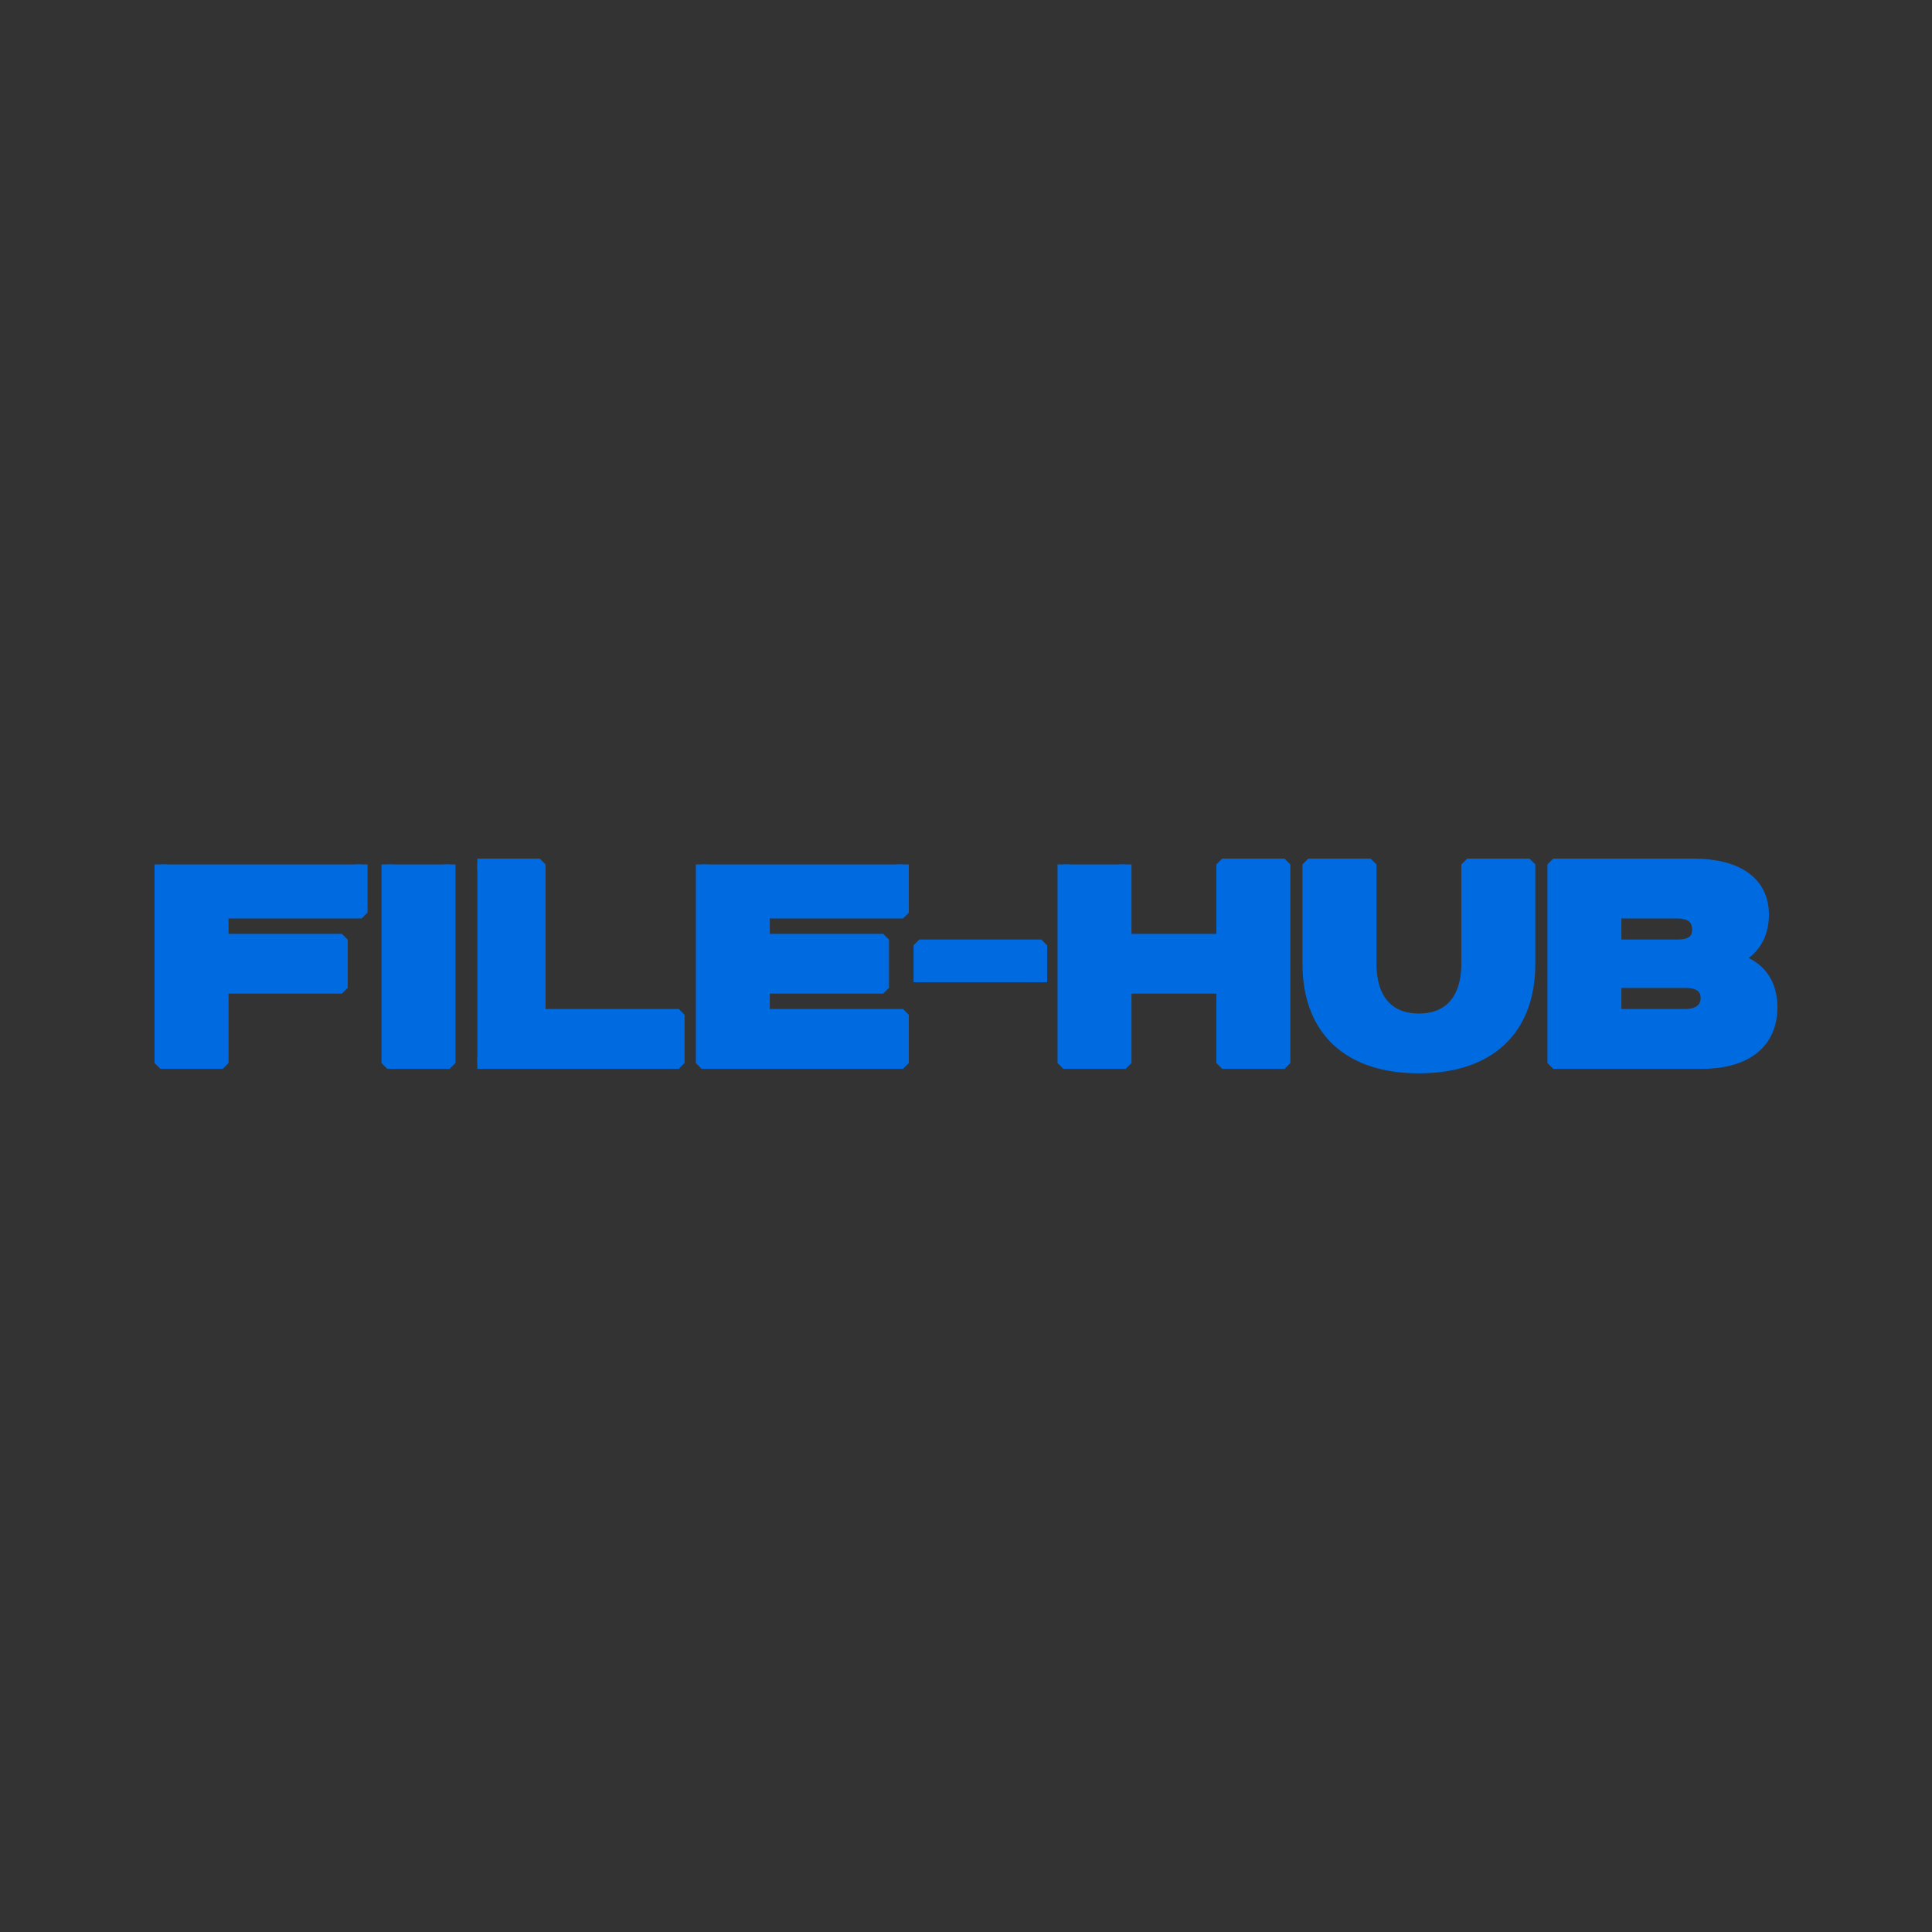
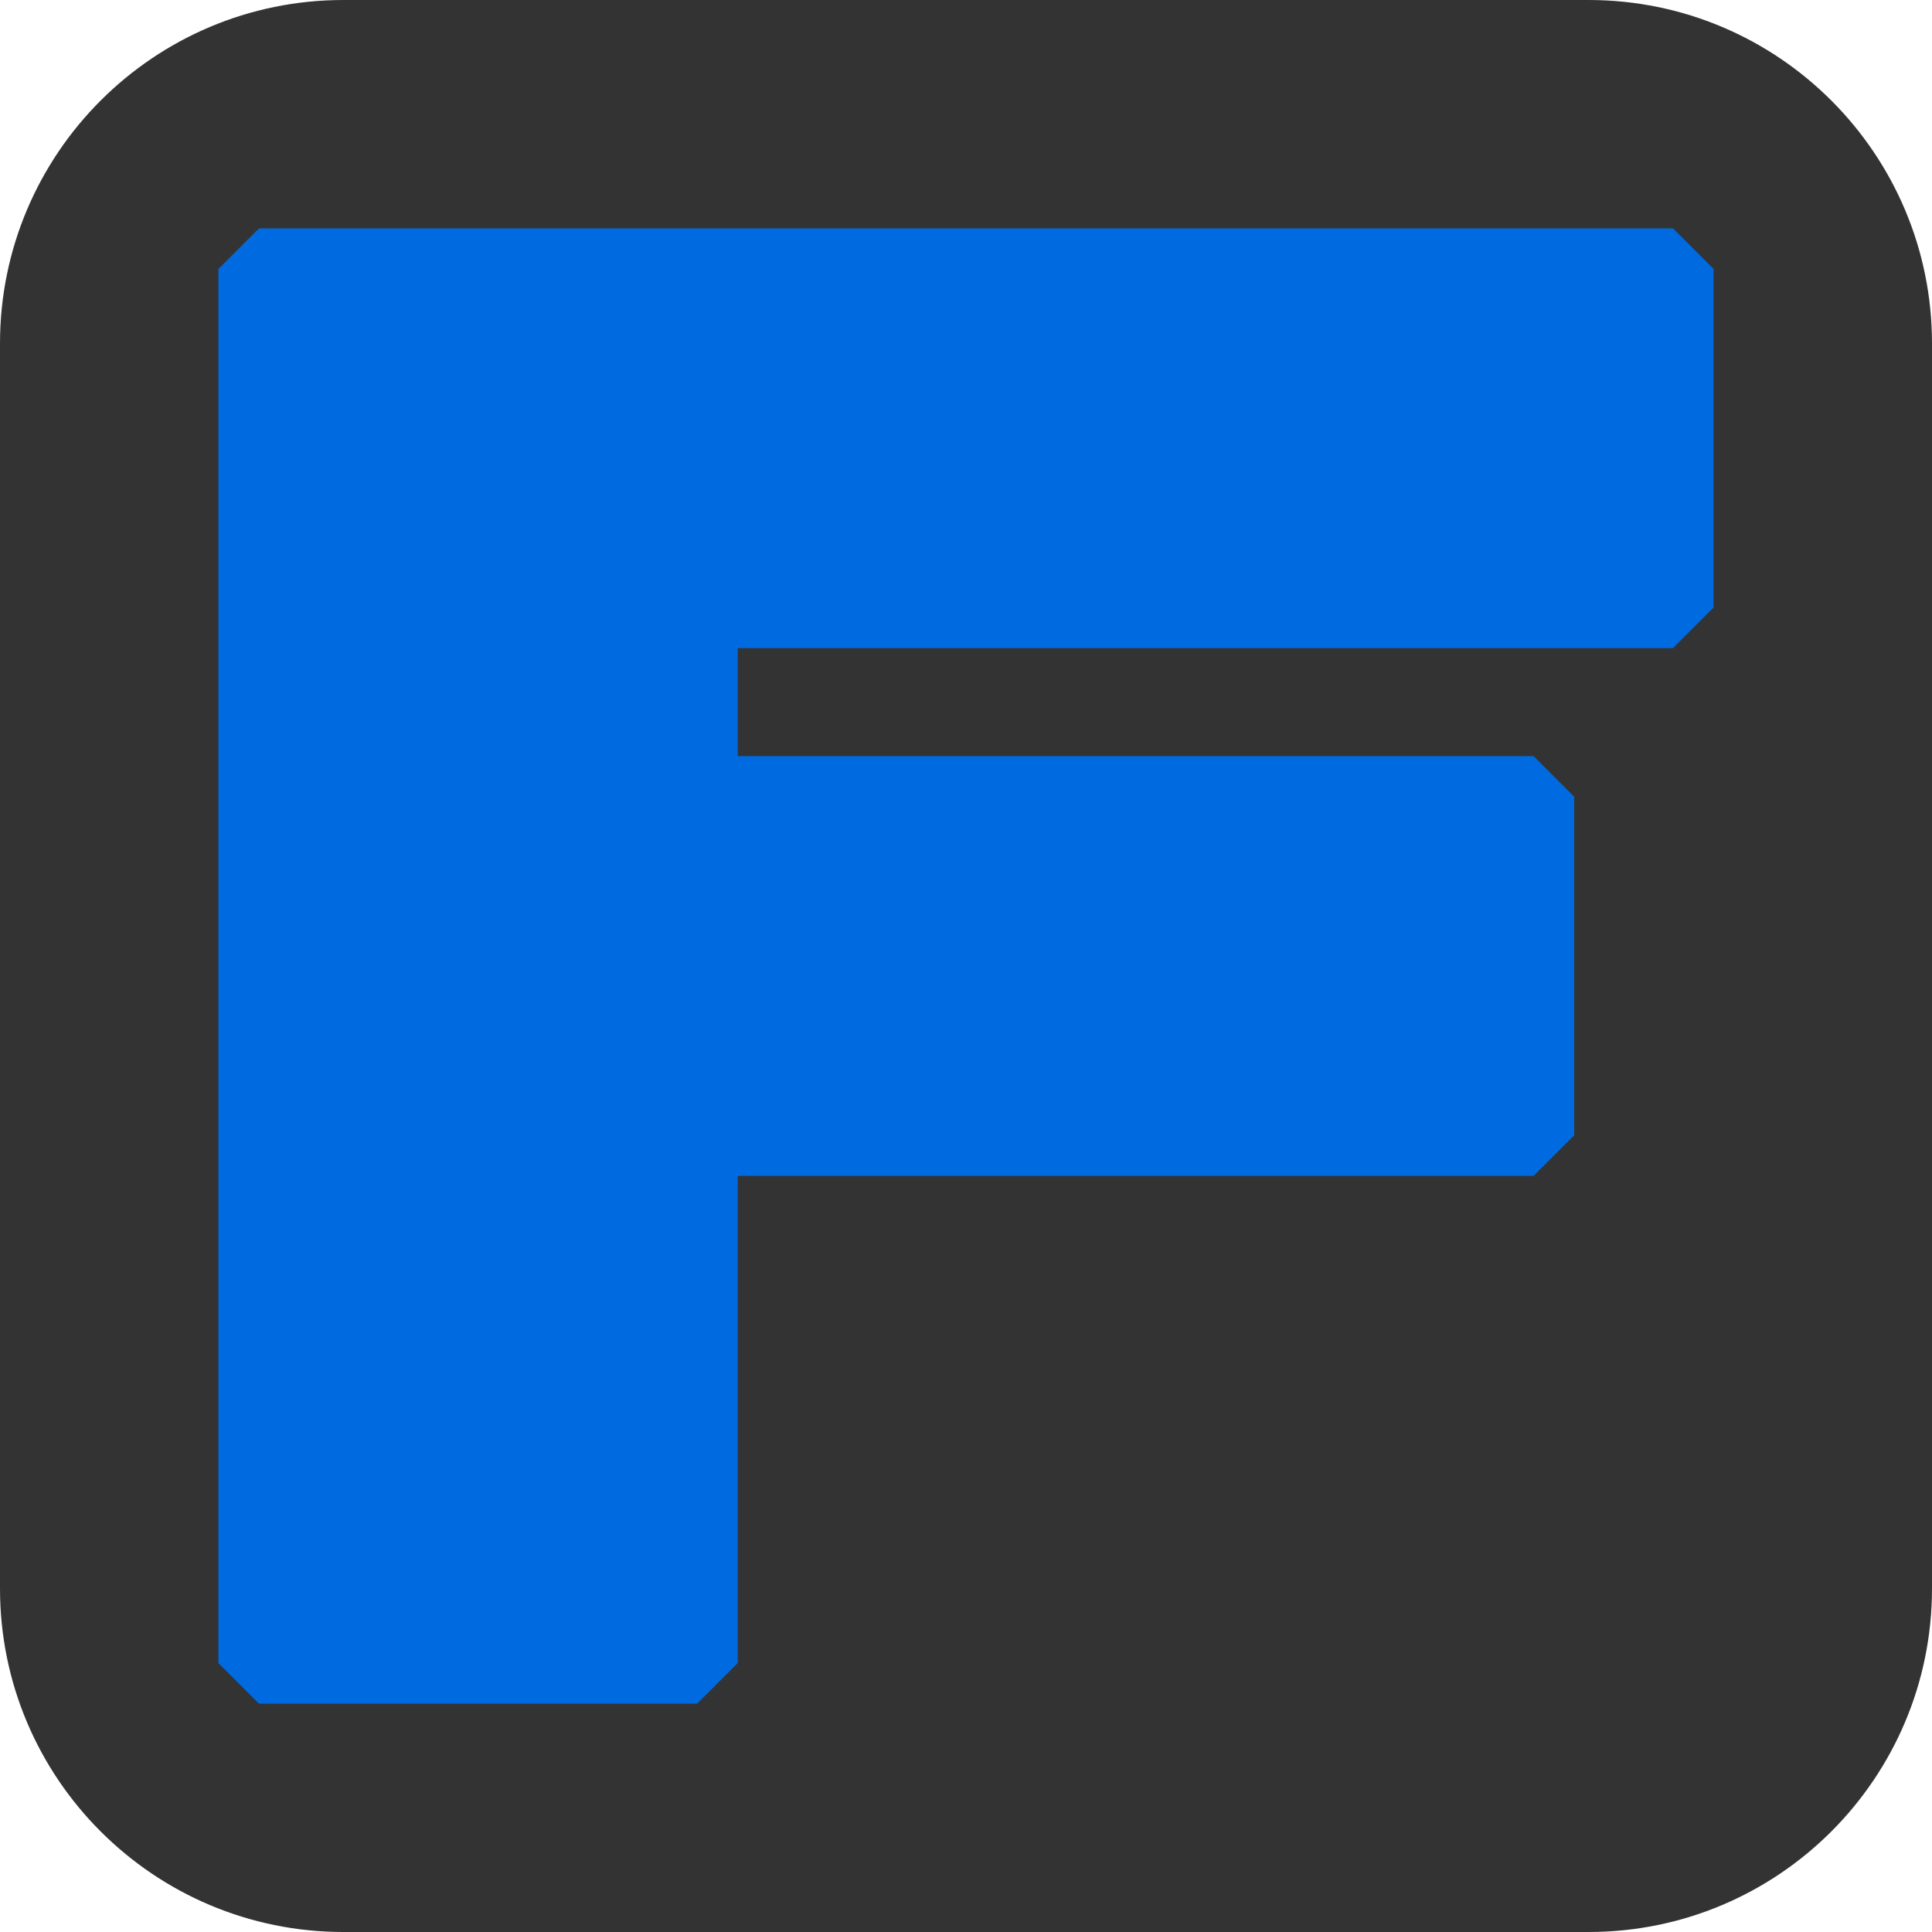
- <svg xmlns="http://www.w3.org/2000/svg" width="512" height="512" viewBox="0 0 512 512">
-   <rect width="512" height="512" fill="#333333" />
-   <svg x="40.96" y="227.553" width="430.08" height="56.895" viewBox="0 0 530.716 70.208">
-     <g id="layer1" transform="translate(-31.71201,207.6816)">
-       <path id="text1" aria-label="File-Hub" style="fill:#006be0;fill-opacity:1;stroke:#006be0;stroke-width:3.782;stroke-opacity:1;stroke-linejoin:bevel" d="M33.603-205.791L33.603-140.849L54.014-140.849L54.014-165.434L92.979-165.434L92.979-181.206L54.014-181.206L54.014-190.019L99.473-190.019L99.473-205.791 M107.82-205.791L107.82-140.849L128.23-140.849L128.23-205.791 M137.273-140.849L203.143-140.849L203.143-156.62L157.684-156.62L157.684-205.791L137.273-205.791 M210.615-205.791L210.615-140.849L276.485-140.849L276.485-156.621L231.025-156.621L231.025-165.434L269.991-165.434L269.991-181.206L231.025-181.206L231.025-190.019L276.485-190.019L276.485-205.791 M321.706-167.289L321.706-179.35L281.813-179.35L281.813-167.289 M328.89-205.791L328.89-140.849L349.301-140.849L349.301-165.434L380.844-165.434L380.844-140.849L401.254-140.849L401.254-205.791L380.844-205.791L380.844-181.206L349.301-181.206L349.301-205.791 M445.176-139.364C468.183-139.364 481.358-151.703 481.358-173.32L481.358-205.791L460.947-205.791L460.947-173.32C460.947-161.723 455.195-155.136 445.176-155.136C435.156-155.136 429.404-161.723 429.404-173.32L429.404-205.791L408.994-205.791L408.994-173.32C408.994-151.703 422.168-139.364 445.176-139.364 M535.023-205.791L489.099-205.791L489.099-140.849L537.806-140.849C552.278-140.849 560.535-147.529 560.535-159.125C560.535-167.29 556.268-172.763 548.66-174.804C554.319-177.309 557.752-182.319 557.752-189.37C557.752-199.853 549.495-205.791 535.023-205.791M530.198-179.35L509.51-179.35L509.51-190.019L529.456-190.019C534.095-190.019 536.414-188.164 536.414-184.453C536.414-181.02 534.187-179.443 530.198-179.35M532.239-156.621L509.51-156.621L509.51-167.29L532.239-167.29C536.692-167.382 539.197-165.527 539.197-162.187C539.197-158.661 536.692-156.62 532.239-156.62" />
-     </g>
-   </svg>
+ <svg xmlns="http://www.w3.org/2000/svg" width="512" height="512" viewBox="0 0 90 90">
+   <rect width="90" height="90" rx="16" fill="#333333" />
+   <path fill="#006be0" stroke="#006be0" stroke-width="3.782" stroke-linejoin="bevel" d="M12.065 12.529 L12.065 77.471 L32.476 77.471 L32.476 52.886 L71.441 52.886 L71.441 37.114 L32.476 37.114 L32.476 28.301 L77.935 28.301 L77.935 12.529Z" />
</svg>
